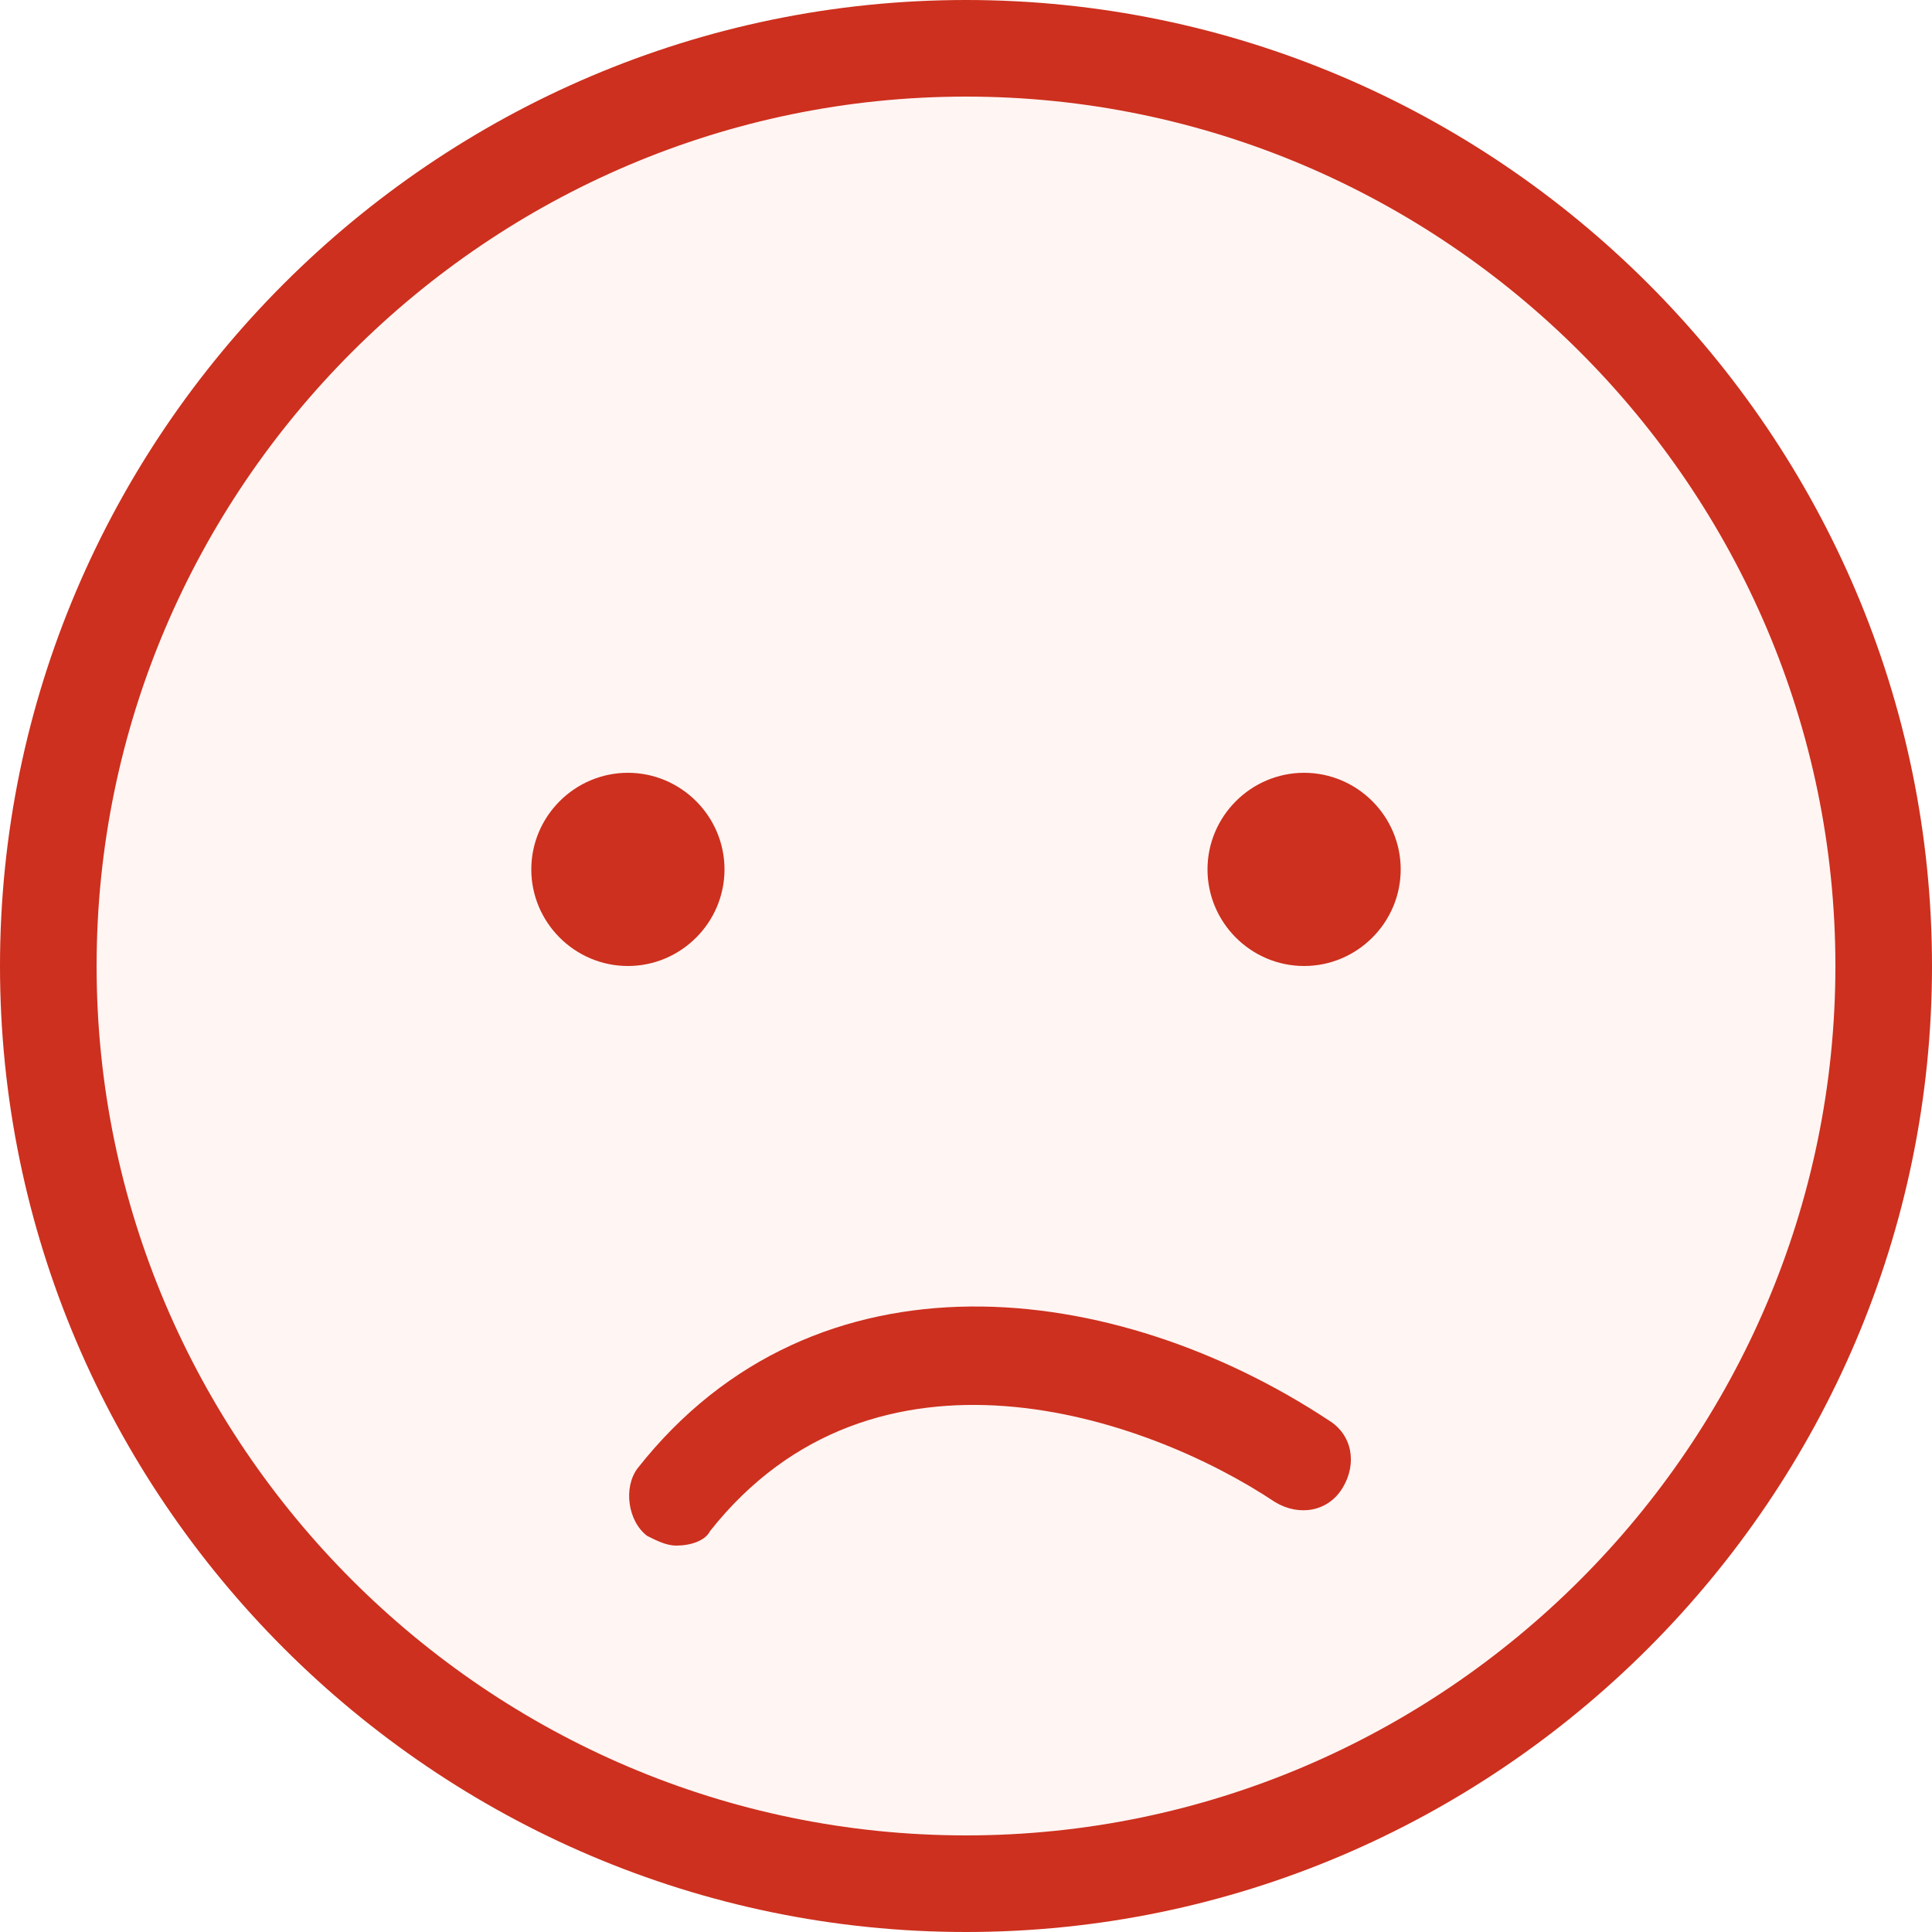
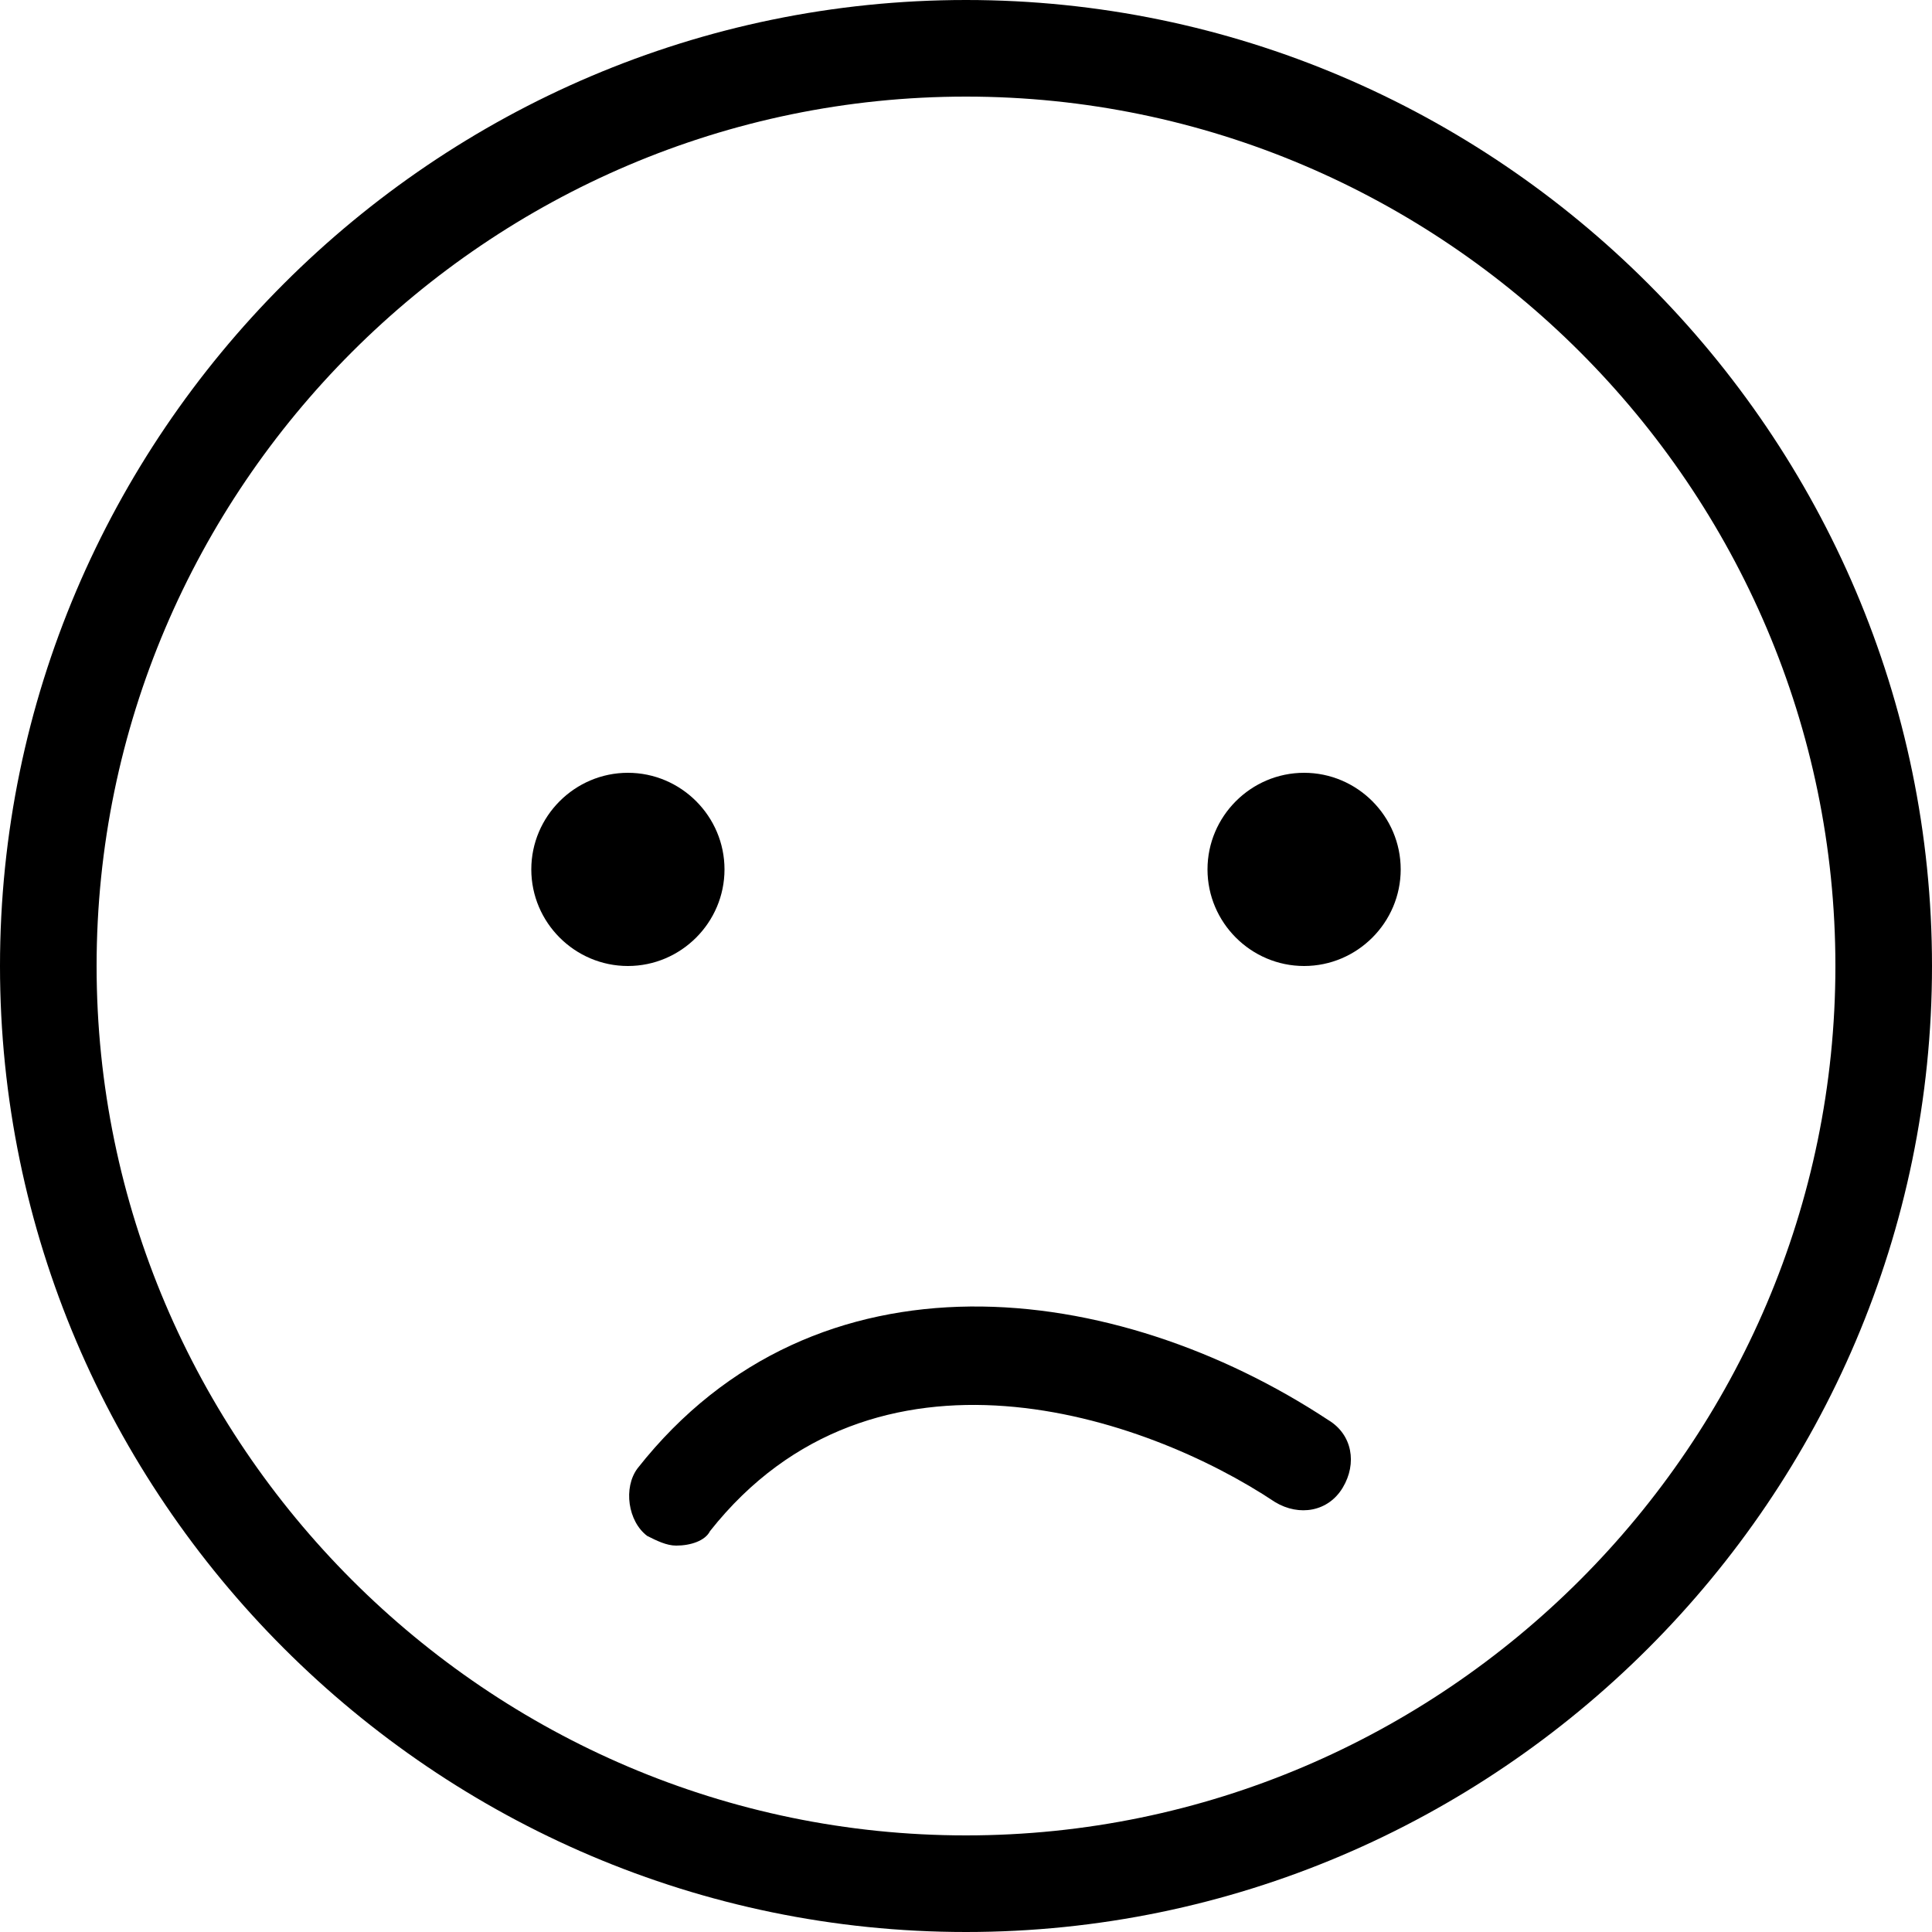
<svg xmlns="http://www.w3.org/2000/svg" fill="currentColor" viewBox="0 0 40 40" role="img">
-   <path d="m20 39c10.5 0 19-8.5 19-19s-8.5-19-19-19-19 8.5-19 19 8.5 19 19 19z" fill="#fff5f3" />
-   <g fill="#cd301e">
-     <path d="m20 40c-11 0-20-9-20-20s9-20 20-20 20 9 20 20-9 20-20 20zm0-38c-9.9 0-18 8.1-18 18s8.1 18 18 18 18-8.1 18-18-8.1-18-18-18z" />
-     <path d="m14 32c-.2 0-.4-.1-.6-.2-.4-.3-.5-1-.2-1.4 3.7-4.7 9.9-3.9 14.3-1 .5.3.6.9.3 1.4s-.9.6-1.4.3c-2.7-1.8-8.3-3.7-11.7.6-.1.2-.4.3-.7.3z" />
-     <path d="m13 20c1.1 0 2-.9 2-2s-.9-2-2-2-2 .9-2 2 .9 2 2 2zm14 0c1.1 0 2-.9 2-2s-.9-2-2-2-2 .9-2 2 .9 2 2 2z" />
-   </g>
+   <path d="m20 40c-11 0-20-9-20-20s9-20 20-20 20 9 20 20-9 20-20 20zm0-38c-9.9 0-18 8.1-18 18s8.1 18 18 18 18-8.1 18-18-8.1-18-18-18z" />
+   <path d="m14 32c-.2 0-.4-.1-.6-.2-.4-.3-.5-1-.2-1.4 3.7-4.7 9.9-3.9 14.3-1 .5.3.6.9.3 1.4s-.9.6-1.4.3c-2.7-1.8-8.3-3.7-11.7.6-.1.2-.4.3-.7.3z" />
+   <path d="m13 20c1.1 0 2-.9 2-2s-.9-2-2-2-2 .9-2 2 .9 2 2 2zm14 0c1.1 0 2-.9 2-2s-.9-2-2-2-2 .9-2 2 .9 2 2 2z" />
</svg>
